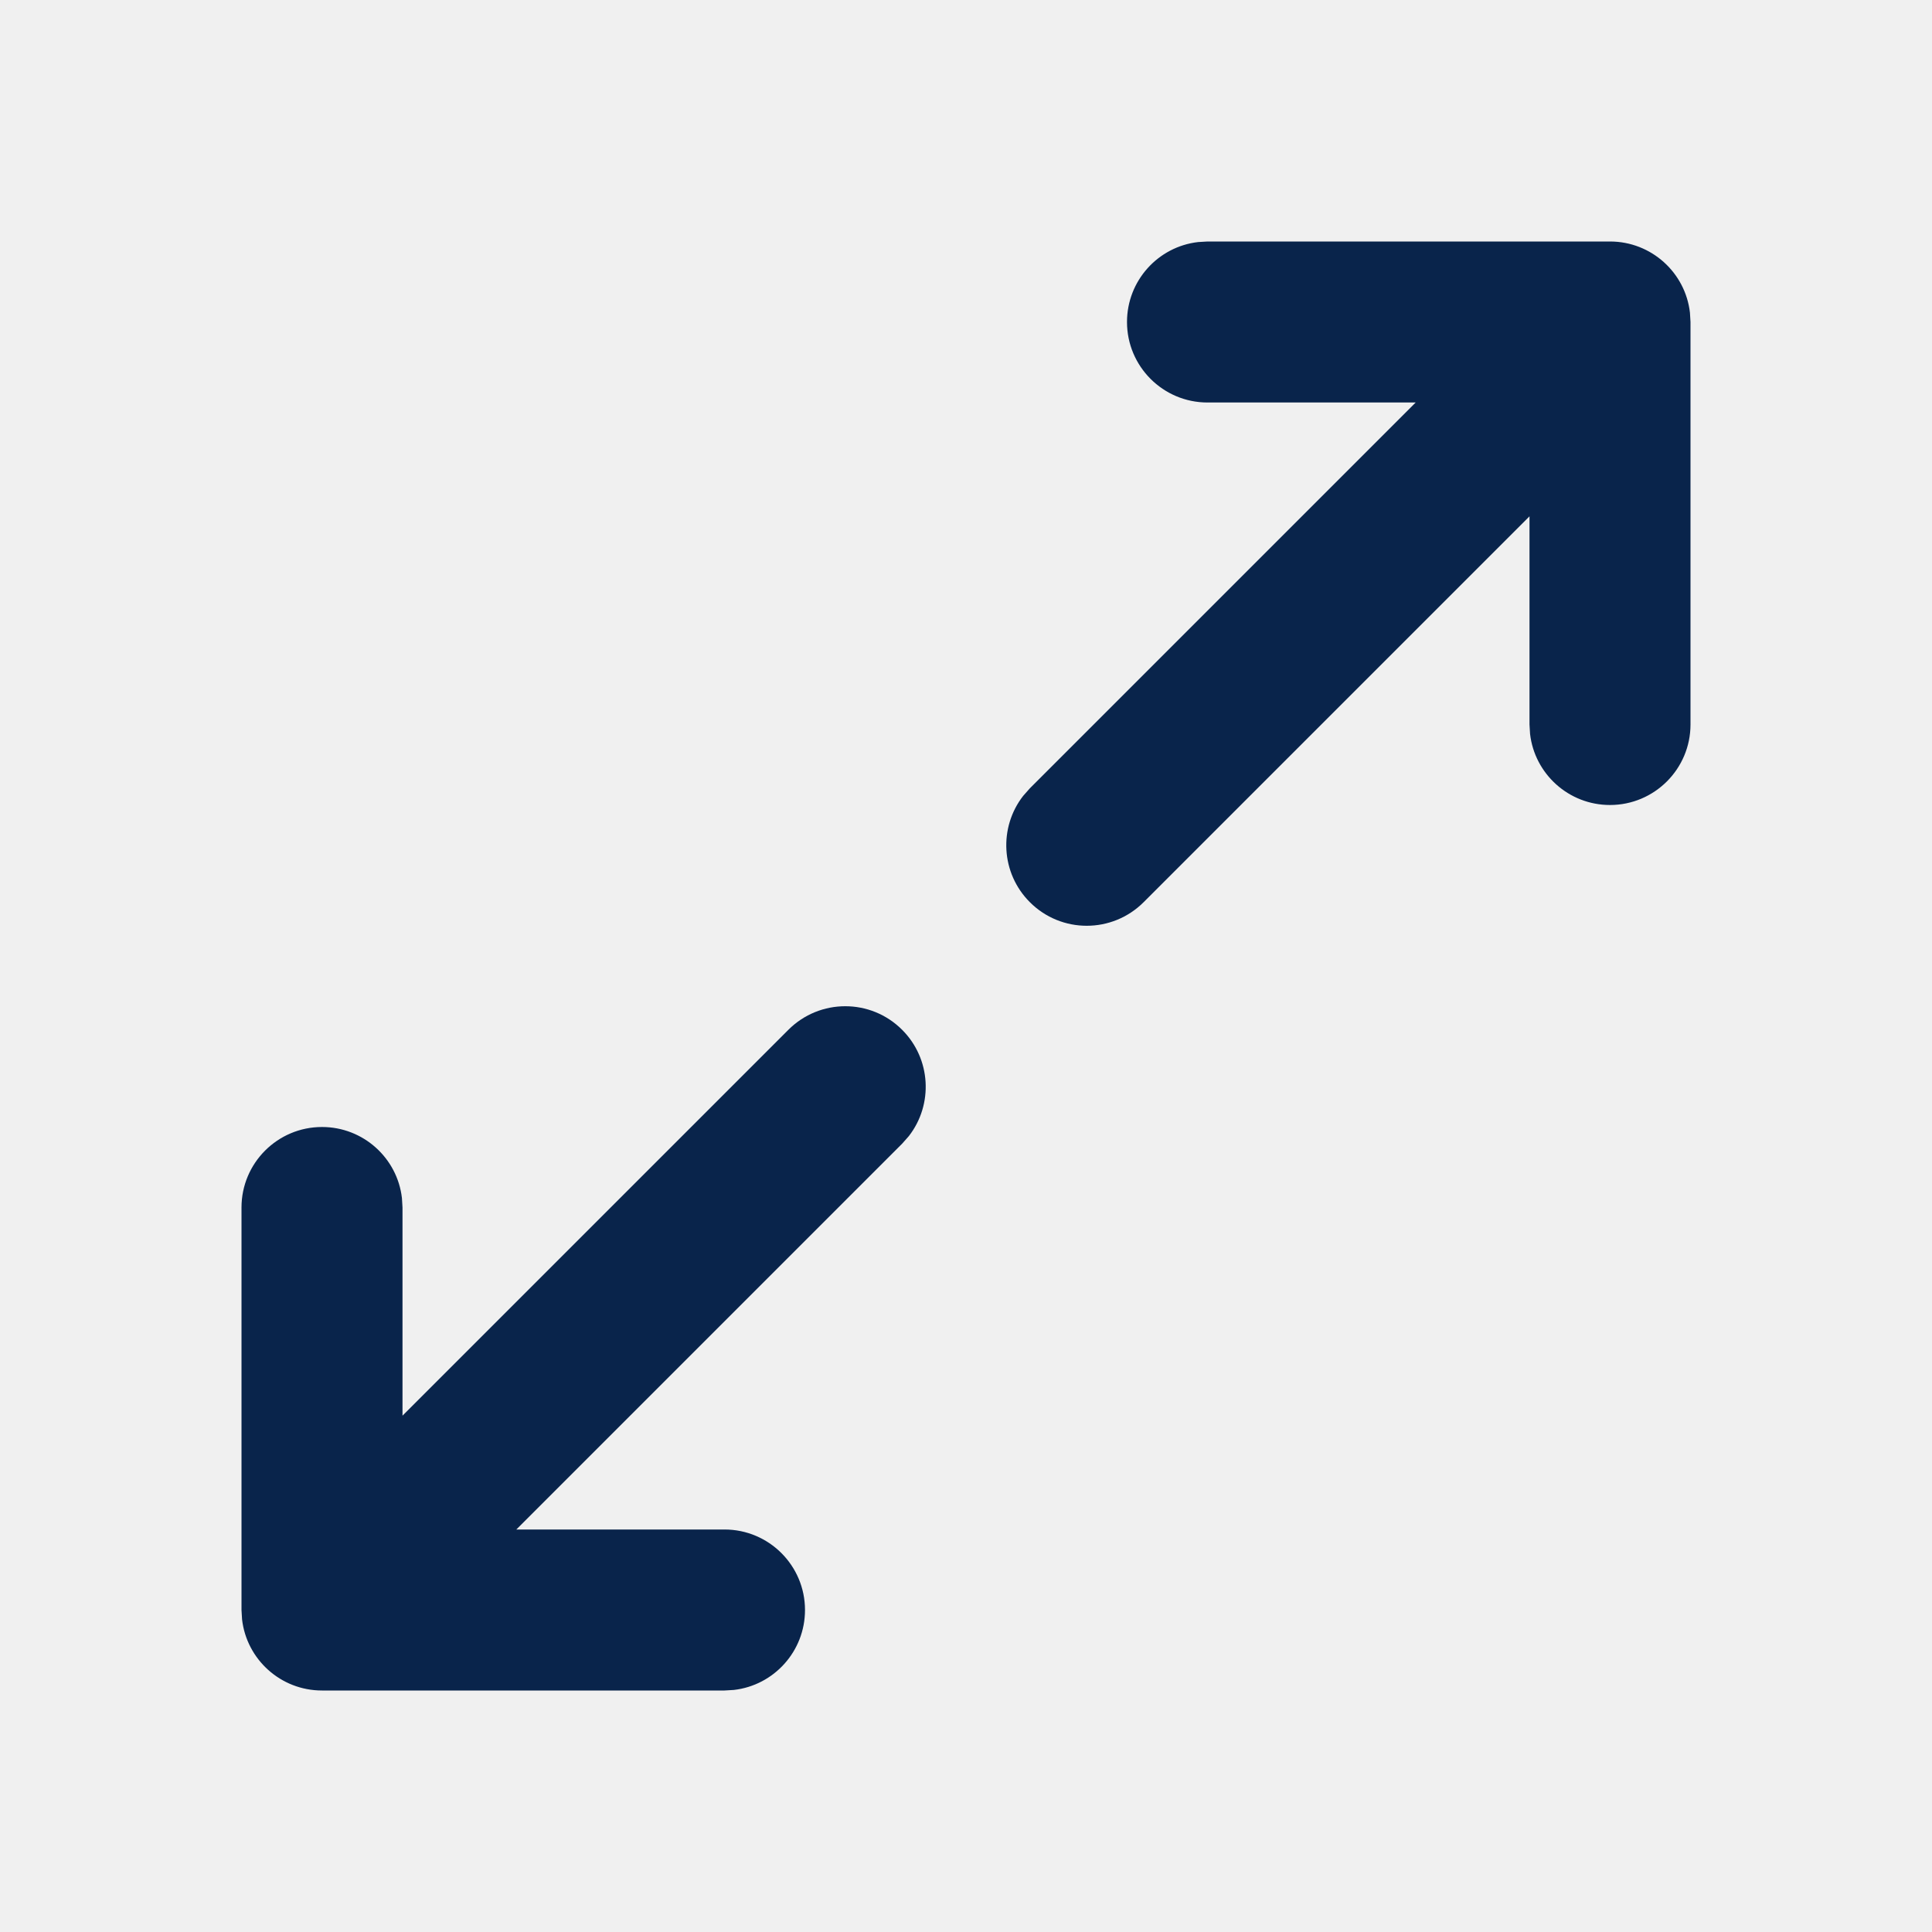
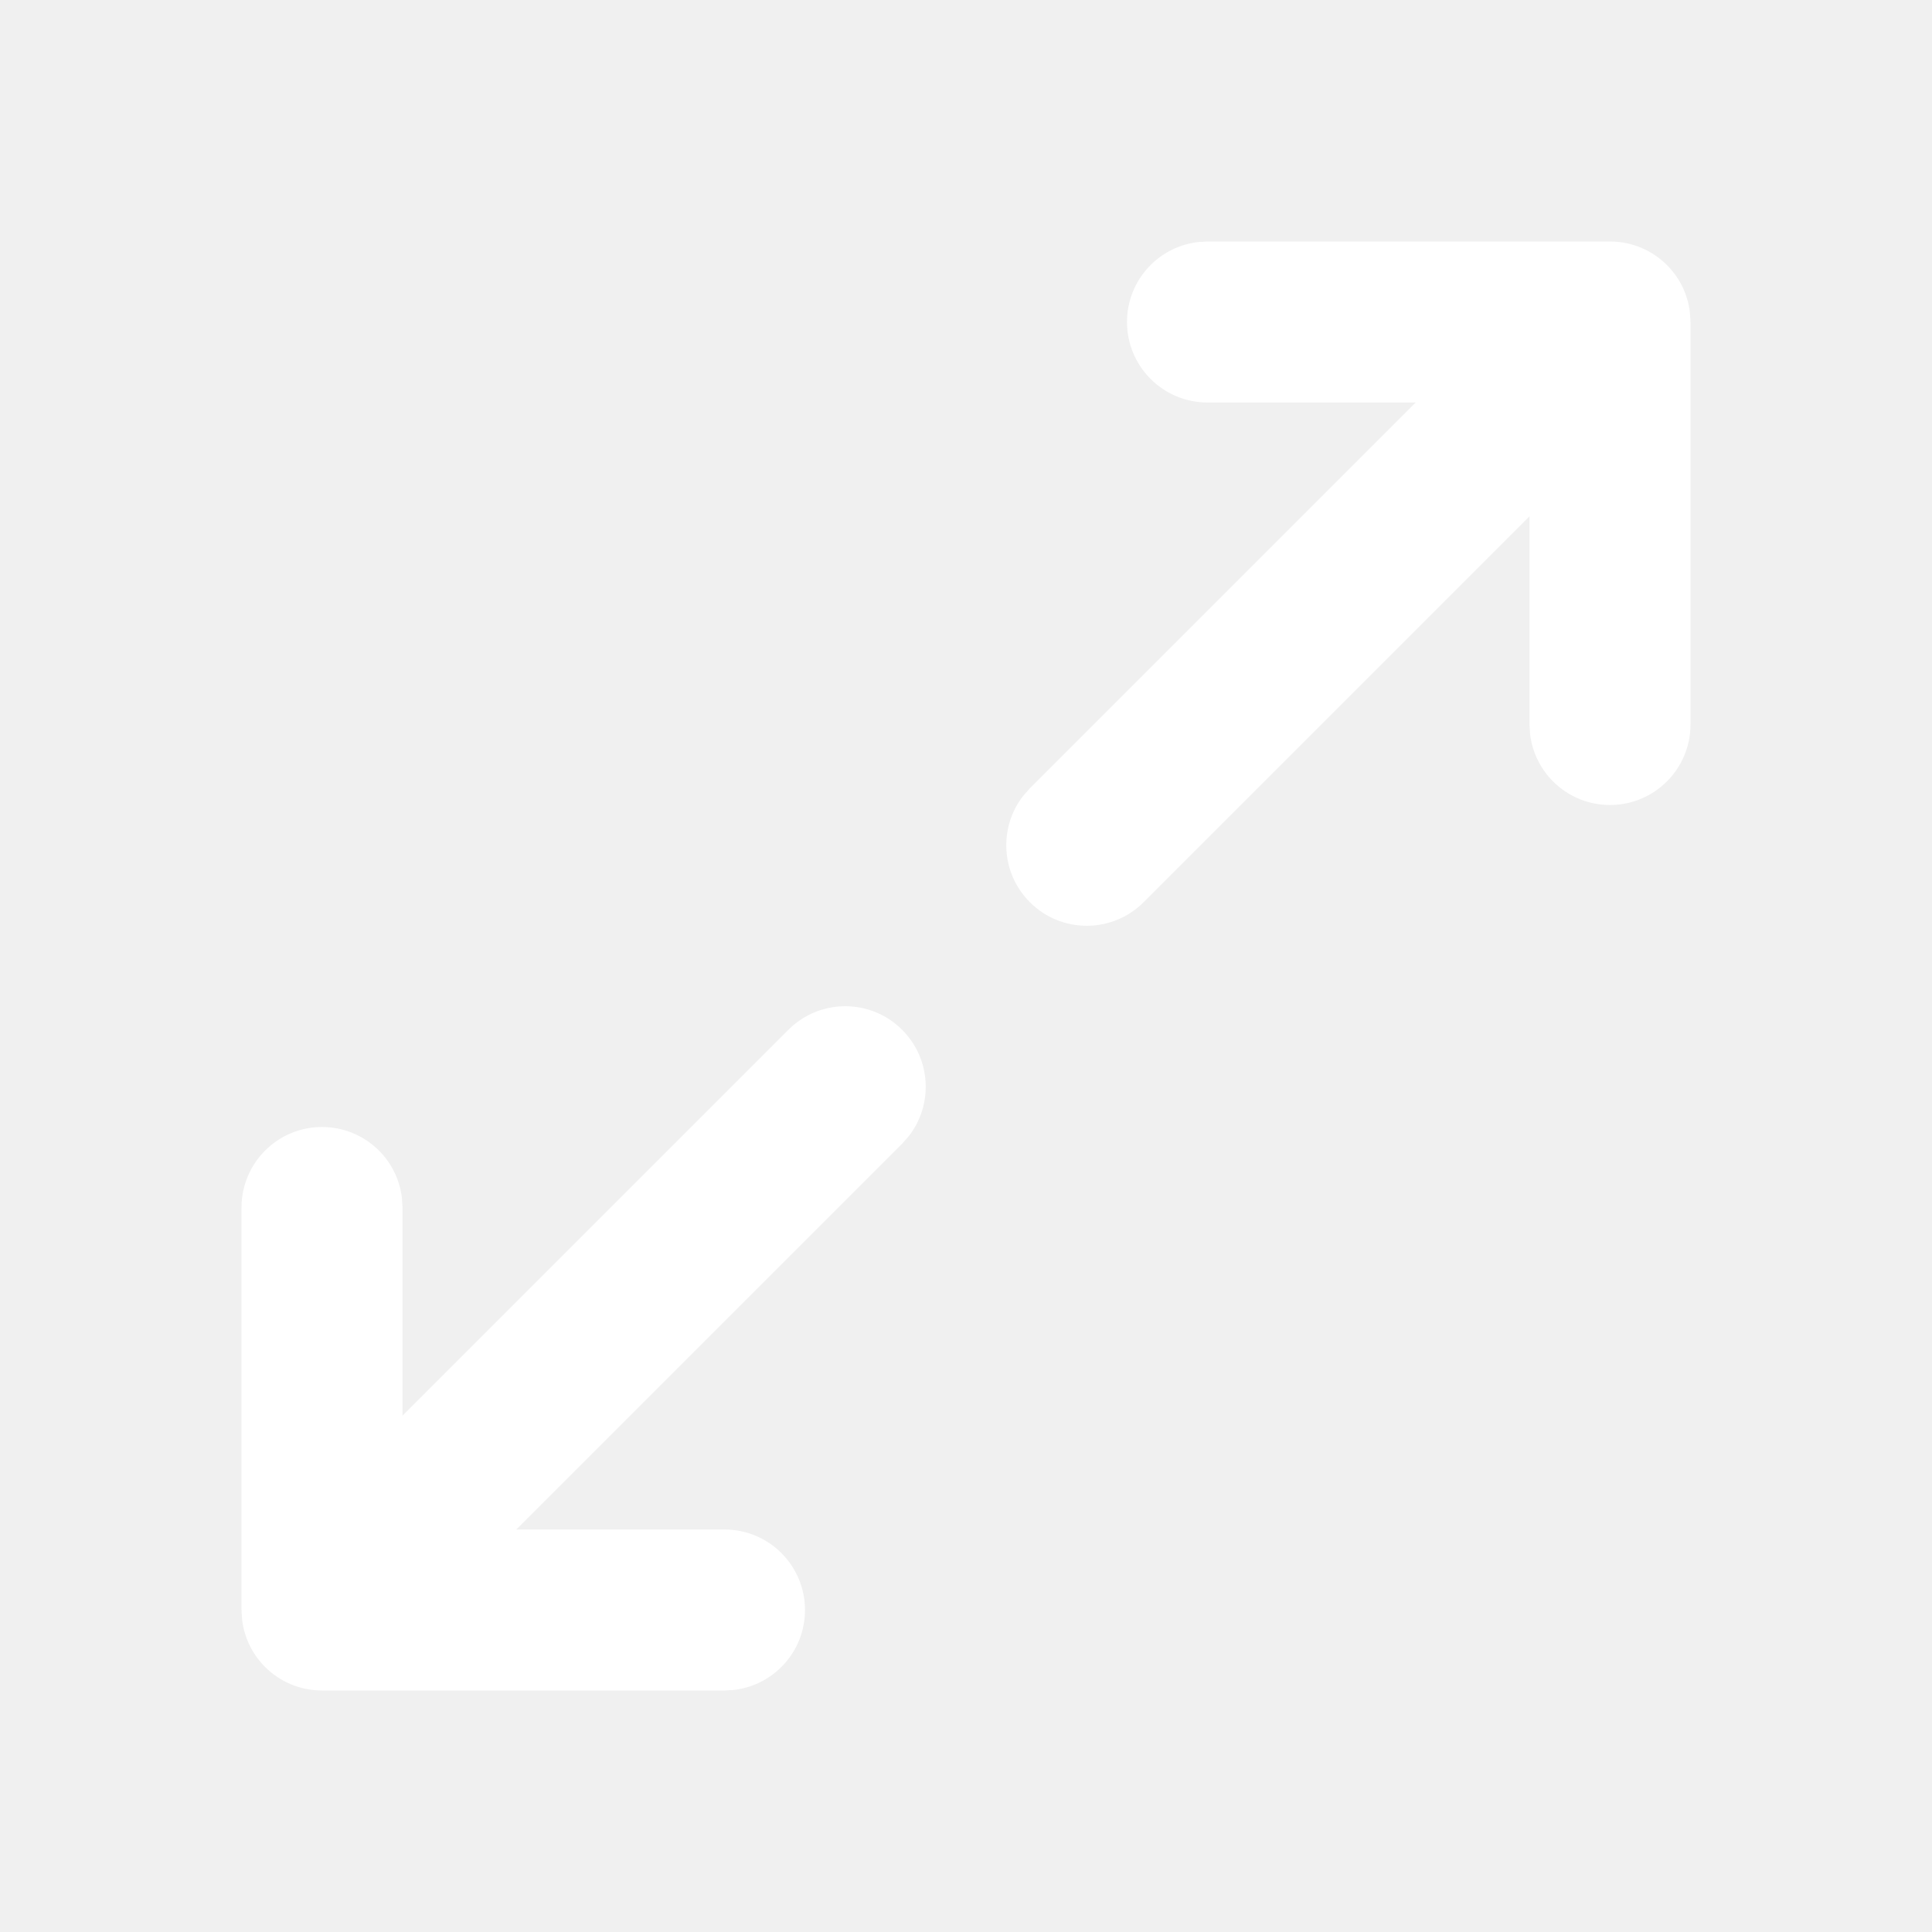
<svg xmlns="http://www.w3.org/2000/svg" height="24" viewBox="0 0 24 24" width="24">
  <g fill="none">
    <path d="m0 0h24v24h-24z" />
-     <path d="m9.793 12.793c.391-.391 1.024-.391 1.414 0 .36.36.388.928.083 1.32l-.083.094-4.793 4.793h2.586c.552 0 1 .448 1 1 0 .513-.386.936-.883.993l-.117.007h-5c-.513 0-.936-.386-.993-.883l-.007-.117v-5c0-.552.448-1 1-1 .513 0 .936.386.993.883l.007.117v2.586zm10.207-9.793c.513 0 .936.386.993.883l.007.117v5c0 .552-.448 1-1 1-.513 0-.936-.386-.993-.883l-.007-.117v-2.586l-4.793 4.793c-.391.391-1.024.391-1.414 0-.36-.36-.388-.928-.083-1.32l.083-.094 4.793-4.793h-2.586c-.552 0-1-.448-1-1 0-.513.386-.936.883-.993l.117-.007z" fill="#09244b" />
+     <path d="m9.793 12.793c.391-.391 1.024-.391 1.414 0 .36.36.388.928.083 1.32l-.083.094-4.793 4.793h2.586c.552 0 1 .448 1 1 0 .513-.386.936-.883.993l-.117.007h-5c-.513 0-.936-.386-.993-.883l-.007-.117v-5c0-.552.448-1 1-1 .513 0 .936.386.993.883l.007.117v2.586zm10.207-9.793c.513 0 .936.386.993.883l.007.117v5c0 .552-.448 1-1 1-.513 0-.936-.386-.993-.883l-.007-.117v-2.586l-4.793 4.793c-.391.391-1.024.391-1.414 0-.36-.36-.388-.928-.083-1.32l.083-.094 4.793-4.793h-2.586c-.552 0-1-.448-1-1 0-.513.386-.936.883-.993l.117-.007z" fill="#fff" />
  </g>
</svg>
